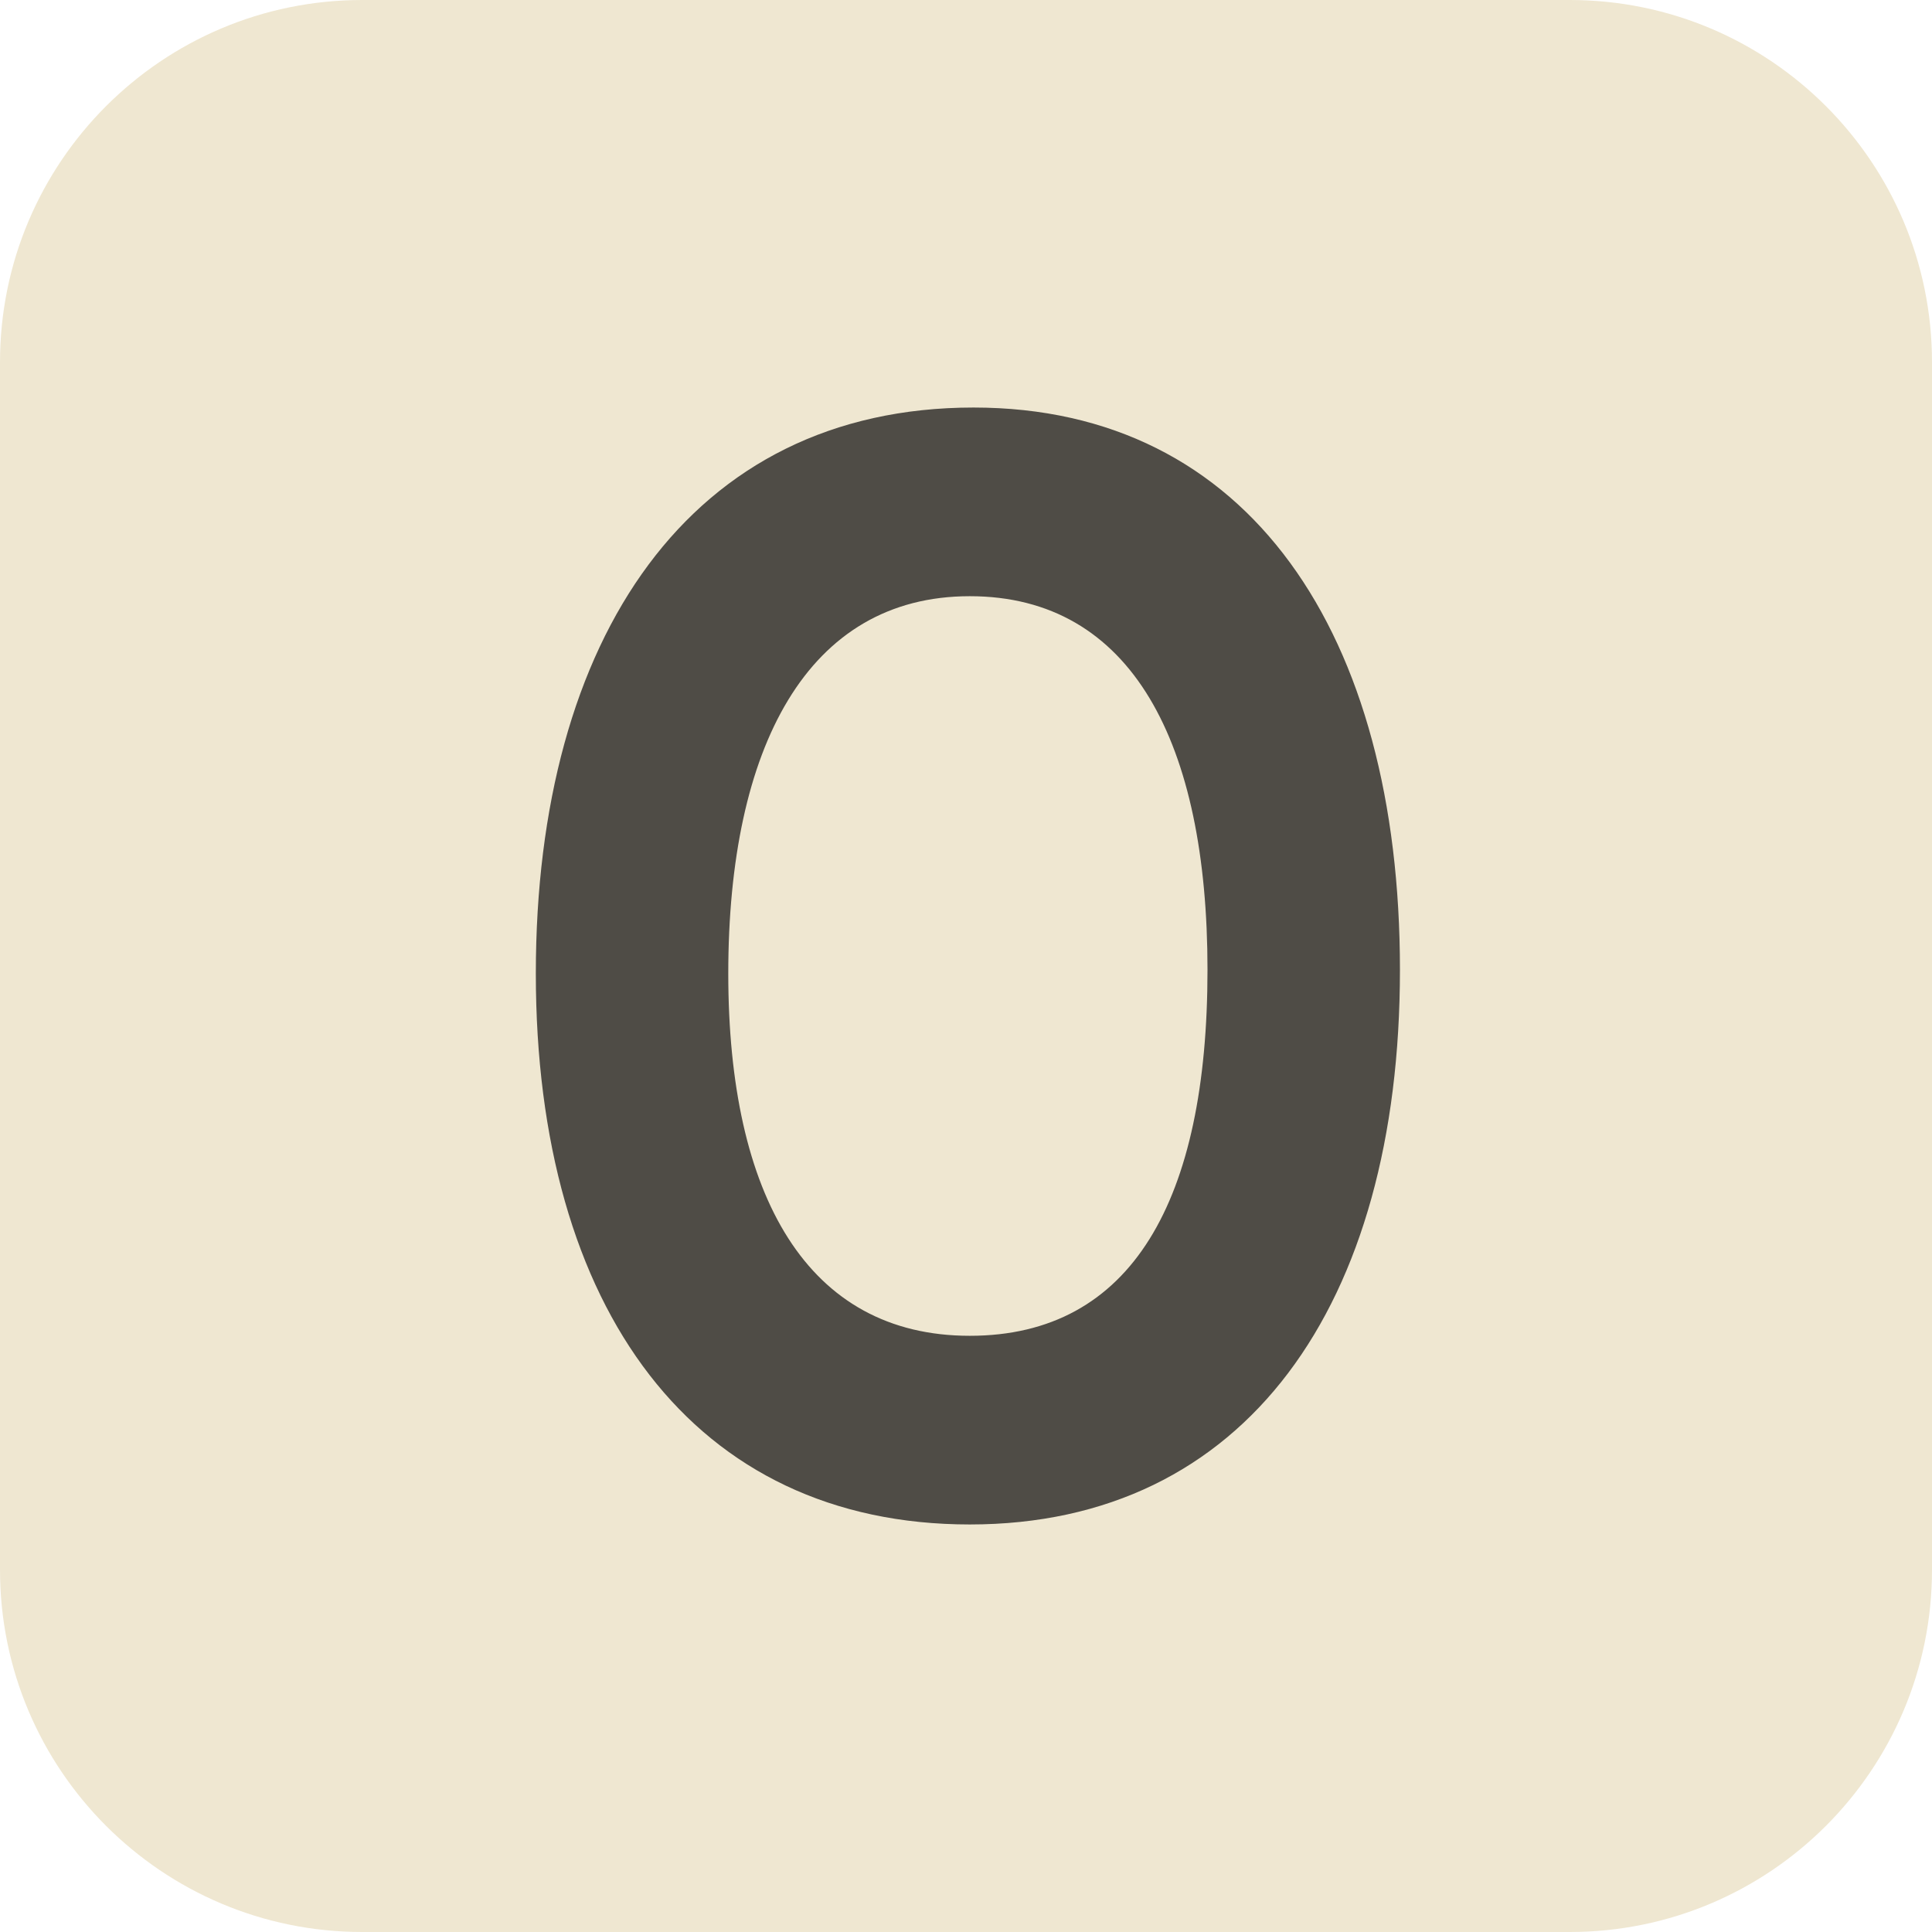
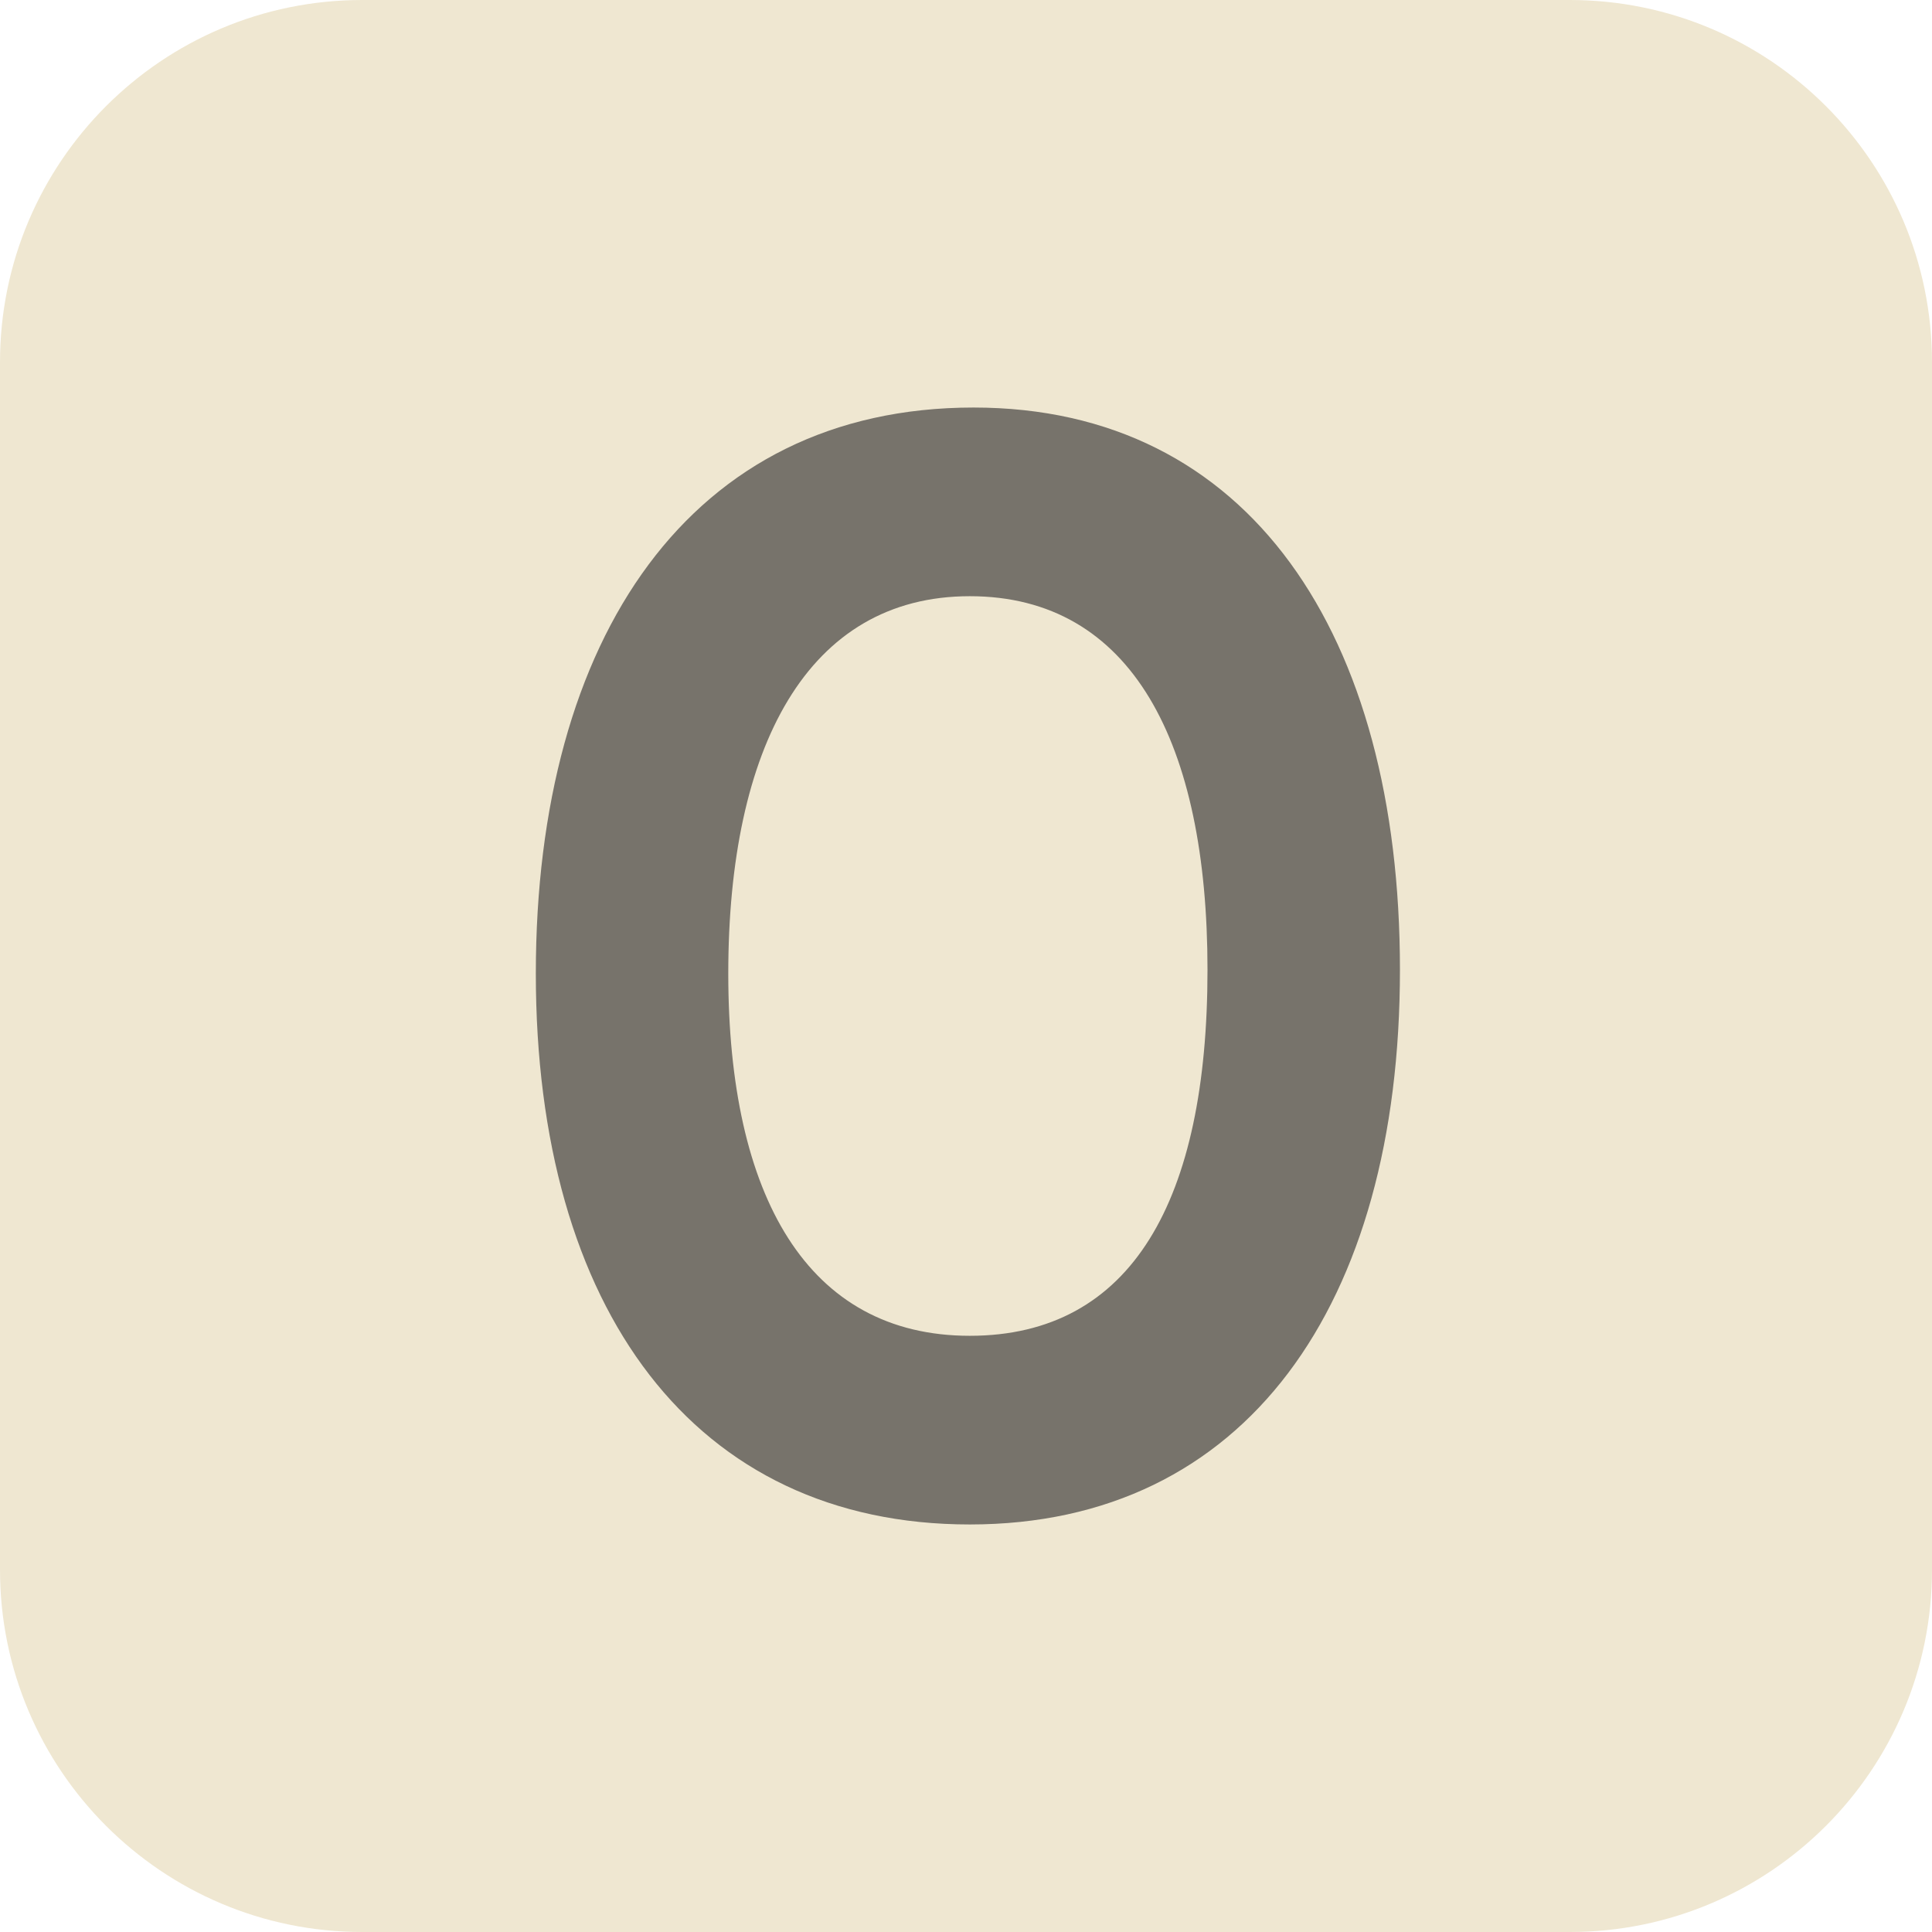
<svg xmlns="http://www.w3.org/2000/svg" viewBox="0 0 512 512">
  <rect width="512" height="512" rx="96" fill="#efe7d1" />
-   <path d="M258 108            C183 108 142 169 142 258            C142 347 184 404 257 404            C330 404 371 346 371 257            C371 168 331 108 258 108 Z            M257 158            C300 158 320 197 320 257            C320 318 300 354 257 354            C214 354 193 317 193 258            C193 198 214 158 257 158 Z" fill="#4f4c46" fill-rule="evenodd" />
+   <path d="M258 108            C183 108 142 169 142 258            C142 347 184 404 257 404            C330 404 371 346 371 257            C371 168 331 108 258 108 Z            M257 158            C300 158 320 197 320 257            C320 318 300 354 257 354            C214 354 193 317 193 258            C193 198 214 158 257 158 Z" fill="#77736b" fill-rule="evenodd" />
</svg>
